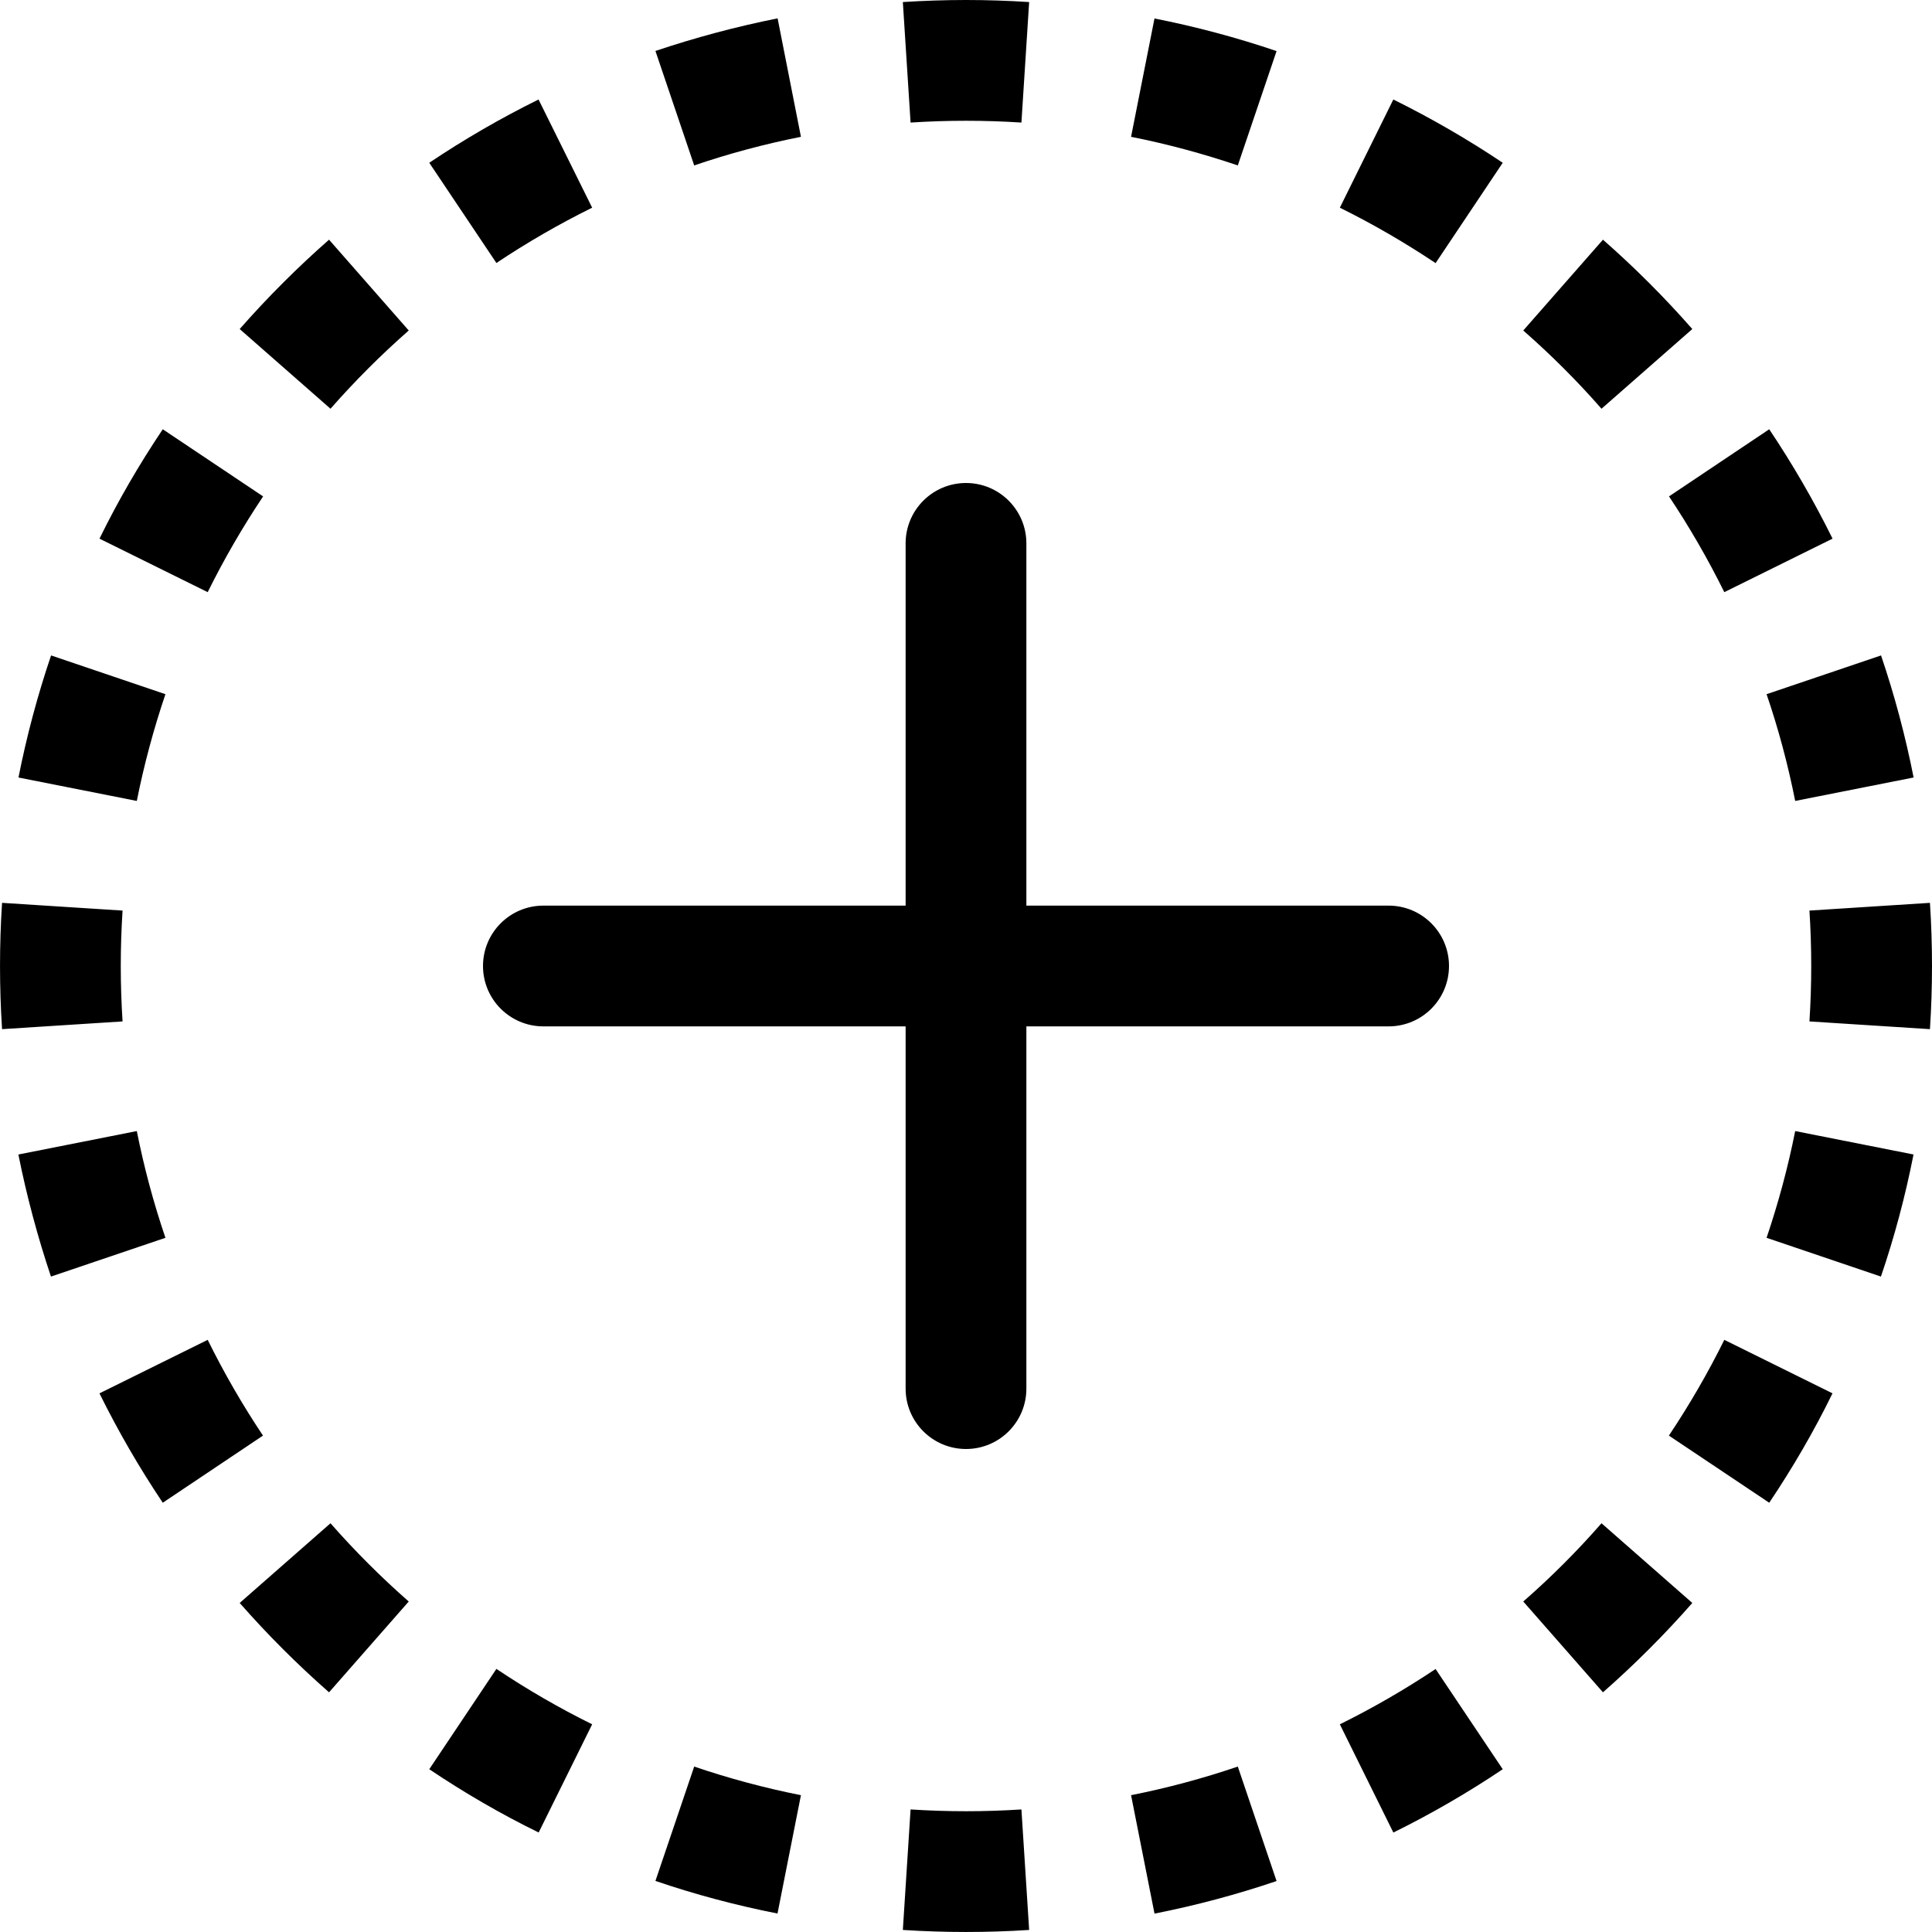
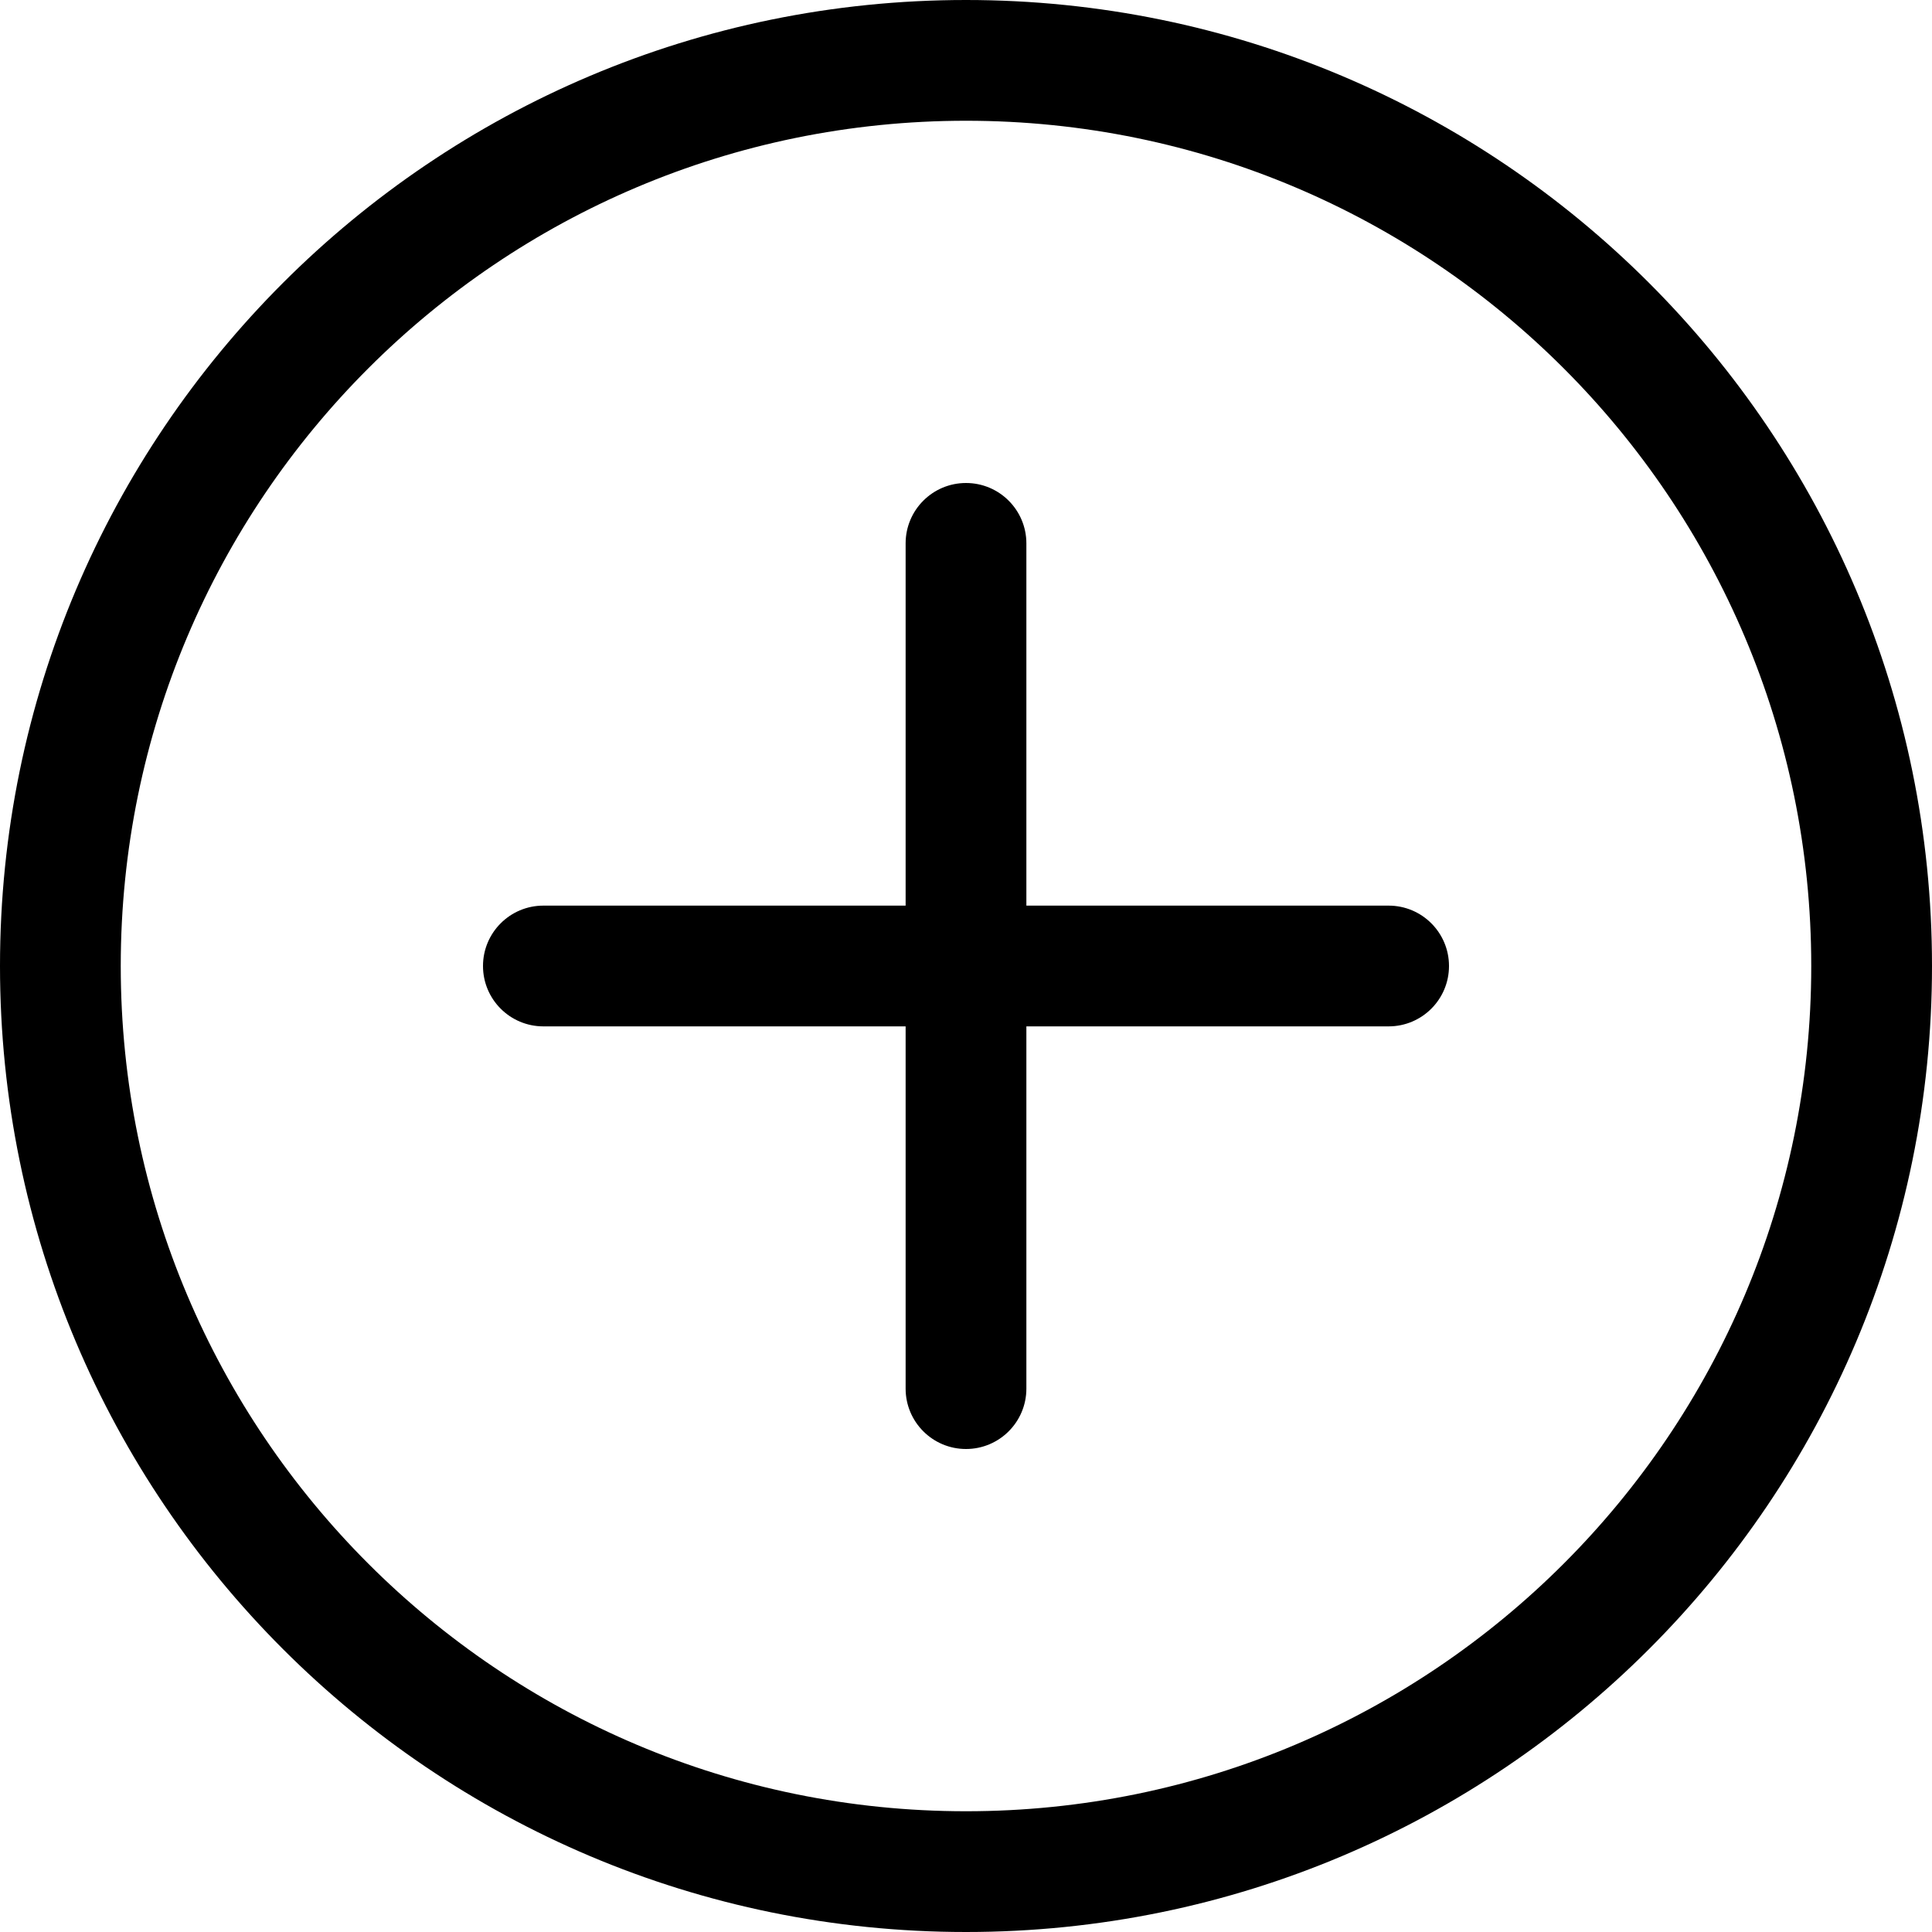
- <svg xmlns="http://www.w3.org/2000/svg" width="16" height="16" fill="#000000" class="bi bi-plus-circle-dotted" viewBox="0 0 16 16">
-   <path d="M8 0c-.176 0-.35.006-.523.017l.064.998a7.117 7.117 0 0 1 .918 0l.064-.998A8.113 8.113 0 0 0 8 0zM6.44.152c-.346.069-.684.16-1.012.27l.321.948c.287-.098.582-.177.884-.237L6.44.153zm4.132.271a7.946 7.946 0 0 0-1.011-.27l-.194.98c.302.06.597.14.884.237l.321-.947zm1.873.925a8 8 0 0 0-.906-.524l-.443.896c.275.136.54.29.793.459l.556-.831zM4.46.824c-.314.155-.616.33-.905.524l.556.83a7.07 7.07 0 0 1 .793-.458L4.46.824zM2.725 1.985c-.262.23-.51.478-.74.74l.752.66c.202-.23.418-.446.648-.648l-.66-.752zm11.29.74a8.058 8.058 0 0 0-.74-.74l-.66.752c.23.202.447.418.648.648l.752-.66zm1.161 1.735a7.98 7.98 0 0 0-.524-.905l-.83.556c.169.253.322.518.458.793l.896-.443zM1.348 3.555c-.194.289-.37.591-.524.906l.896.443c.136-.275.29-.54.459-.793l-.831-.556zM.423 5.428a7.945 7.945 0 0 0-.27 1.011l.98.194c.06-.302.14-.597.237-.884l-.947-.321zM15.848 6.44a7.943 7.943 0 0 0-.27-1.012l-.948.321c.098.287.177.582.237.884l.98-.194zM.017 7.477a8.113 8.113 0 0 0 0 1.046l.998-.064a7.117 7.117 0 0 1 0-.918l-.998-.064zM16 8a8.1 8.1 0 0 0-.017-.523l-.998.064a7.11 7.11 0 0 1 0 .918l.998.064A8.1 8.1 0 0 0 16 8zM.152 9.56c.069.346.16.684.27 1.012l.948-.321a6.944 6.944 0 0 1-.237-.884l-.98.194zm15.425 1.012c.112-.328.202-.666.27-1.011l-.98-.194c-.06.302-.14.597-.237.884l.947.321zM.824 11.54a8 8 0 0 0 .524.905l.83-.556a6.999 6.999 0 0 1-.458-.793l-.896.443zm13.828.905c.194-.289.37-.591.524-.906l-.896-.443c-.136.275-.29.54-.459.793l.831.556zm-12.667.83c.23.262.478.51.74.74l.66-.752a7.047 7.047 0 0 1-.648-.648l-.752.66zm11.29.74c.262-.23.51-.478.74-.74l-.752-.66c-.201.23-.418.447-.648.648l.66.752zm-1.735 1.161c.314-.155.616-.33.905-.524l-.556-.83a7.07 7.07 0 0 1-.793.458l.443.896zm-7.985-.524c.289.194.591.37.906.524l.443-.896a6.998 6.998 0 0 1-.793-.459l-.556.831zm1.873.925c.328.112.666.202 1.011.27l.194-.98a6.953 6.953 0 0 1-.884-.237l-.321.947zm4.132.271a7.944 7.944 0 0 0 1.012-.27l-.321-.948a6.954 6.954 0 0 1-.884.237l.194.98zm-2.083.135a8.1 8.1 0 0 0 1.046 0l-.064-.998a7.11 7.11 0 0 1-.918 0l-.064.998zM8.5 4.5a.5.5 0 0 0-1 0v3h-3a.5.5 0 0 0 0 1h3v3a.5.5 0 0 0 1 0v-3h3a.5.5 0 0 0 0-1h-3v-3z" />
+ <svg xmlns="http://www.w3.org/2000/svg" width="16" height="16" fill="currentColor" class="bi bi-plus-circle" viewBox="0 0 16 16">
+   <path d="M8 15A7 7 0 1 1 8 1a7 7 0 0 1 0 14zm0 1A8 8 0 1 0 8 0a8 8 0 0 0 0 16z" />
+   <path d="M8 4a.5.5 0 0 1 .5.5v3h3a.5.5 0 0 1 0 1h-3v3a.5.5 0 0 1-1 0v-3h-3a.5.5 0 0 1 0-1h3v-3A.5.5 0 0 1 8 4z" />
</svg>
